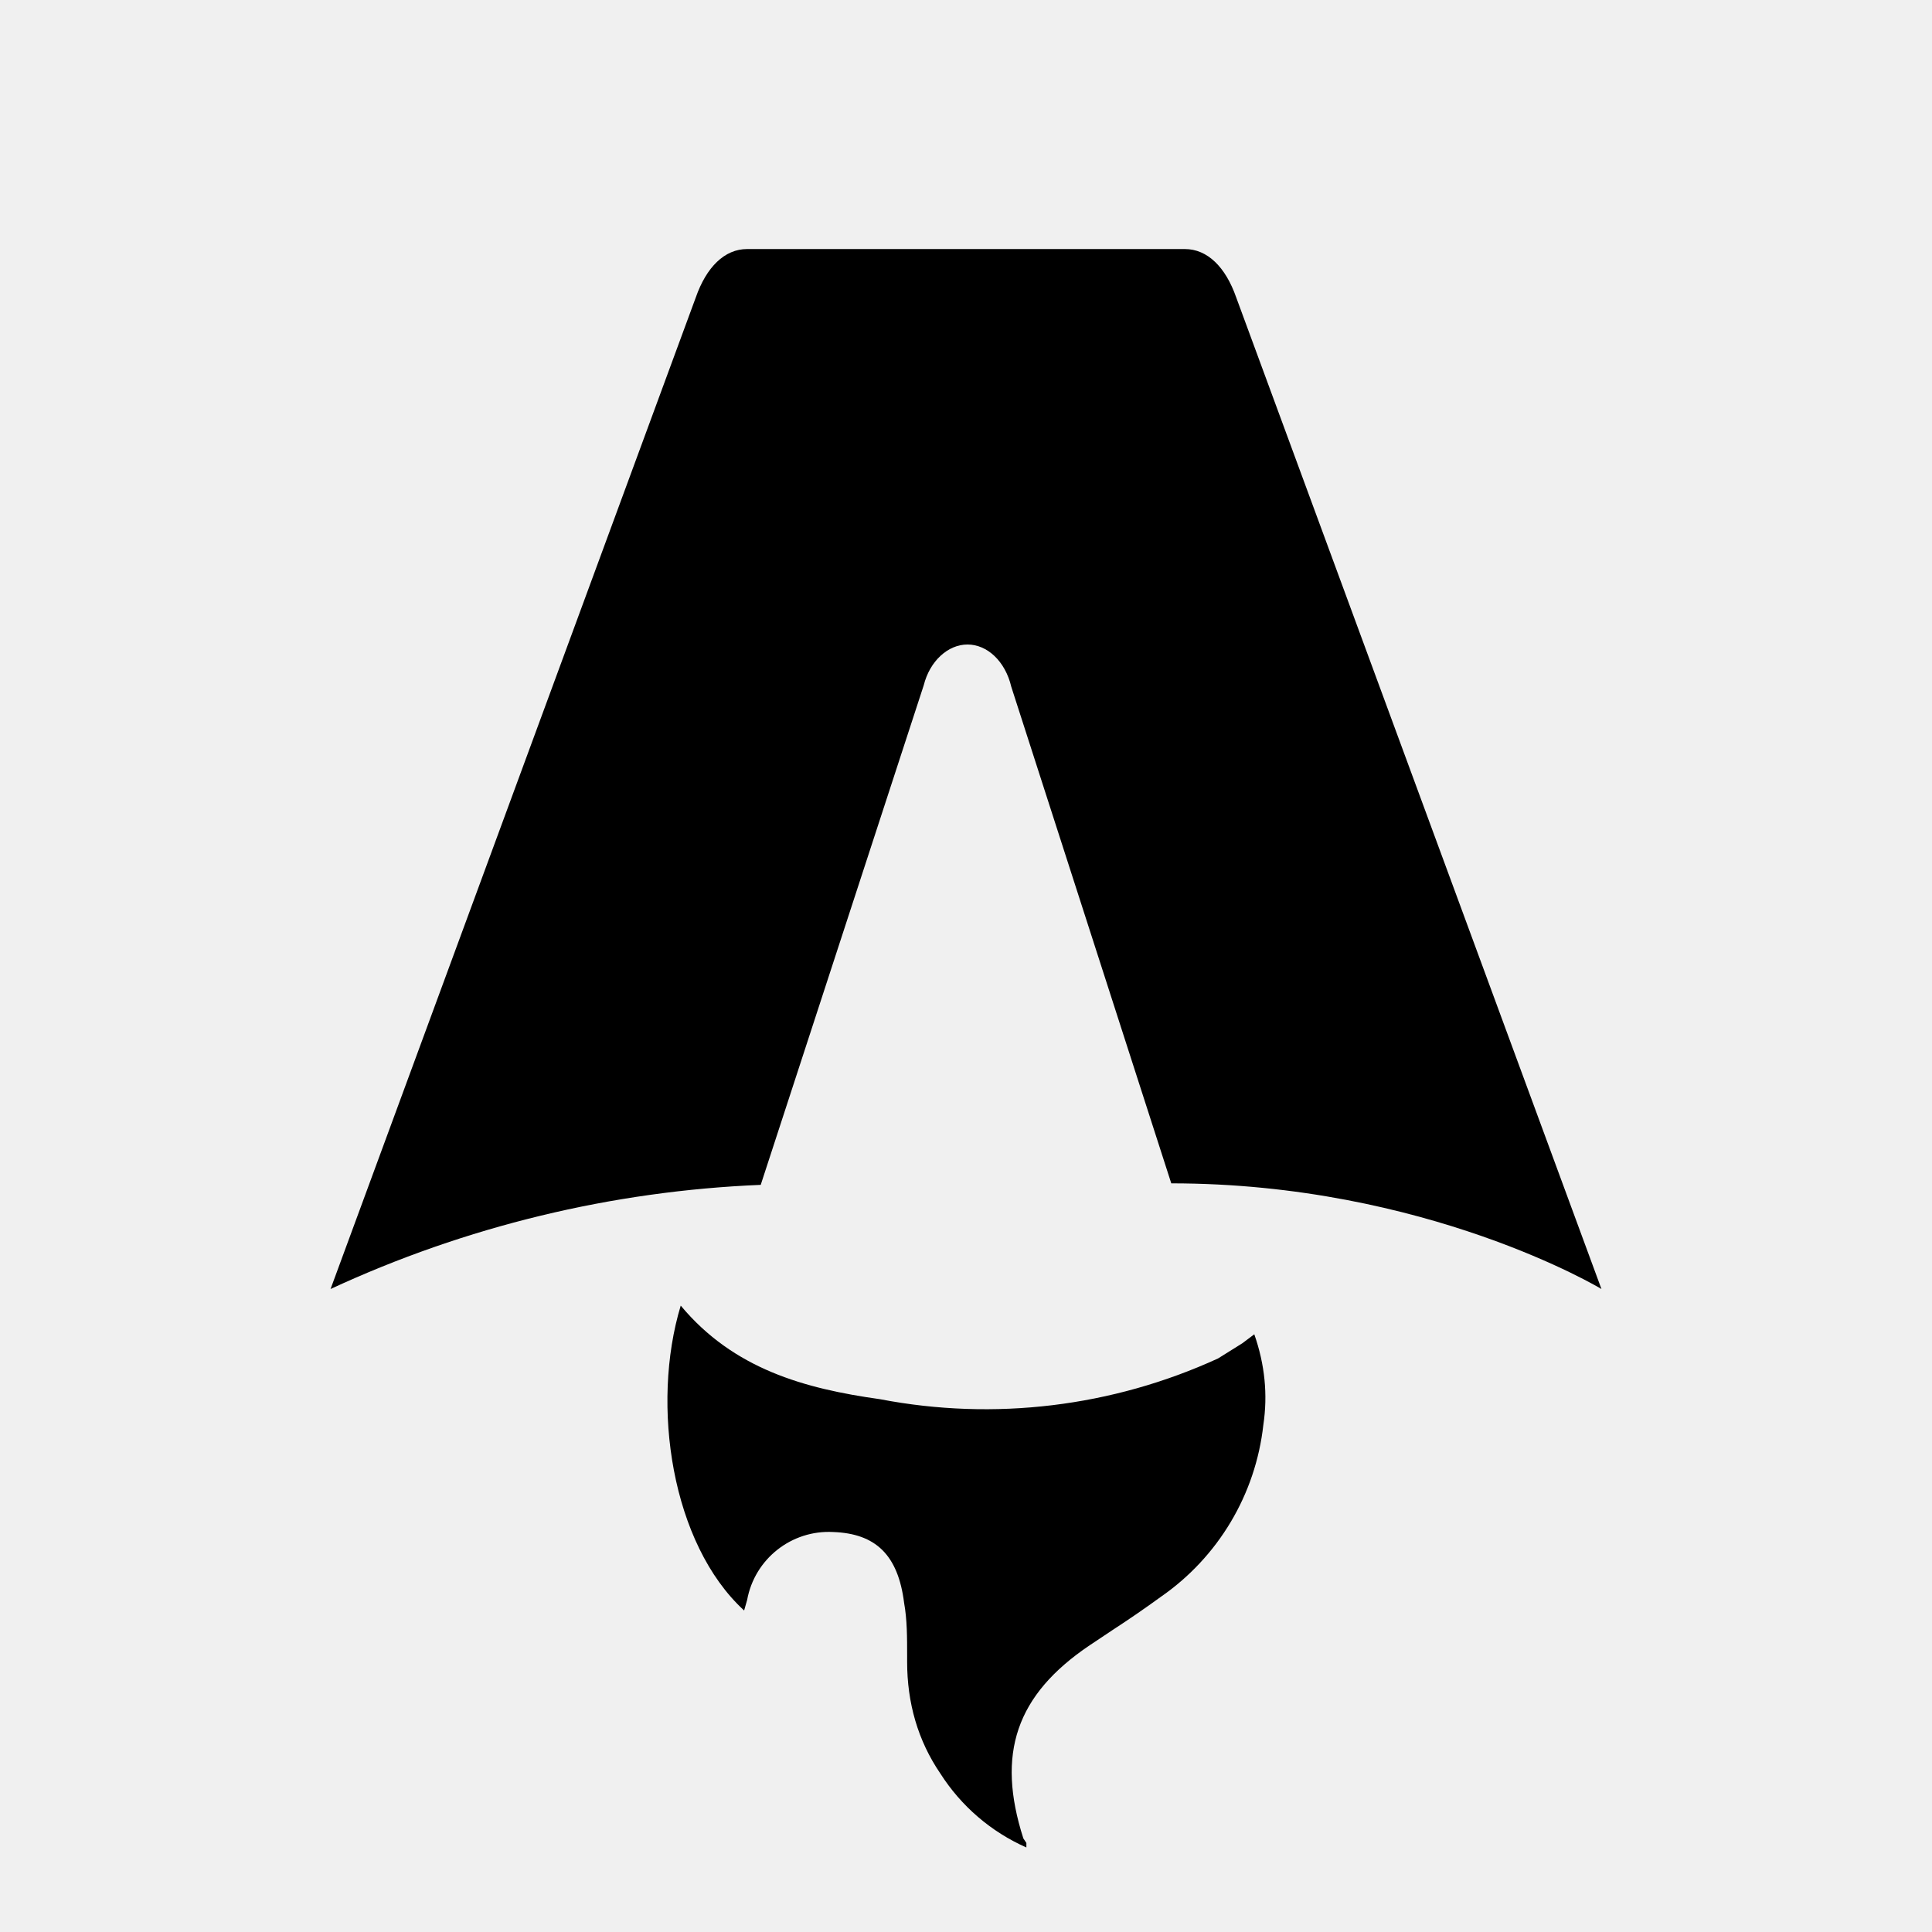
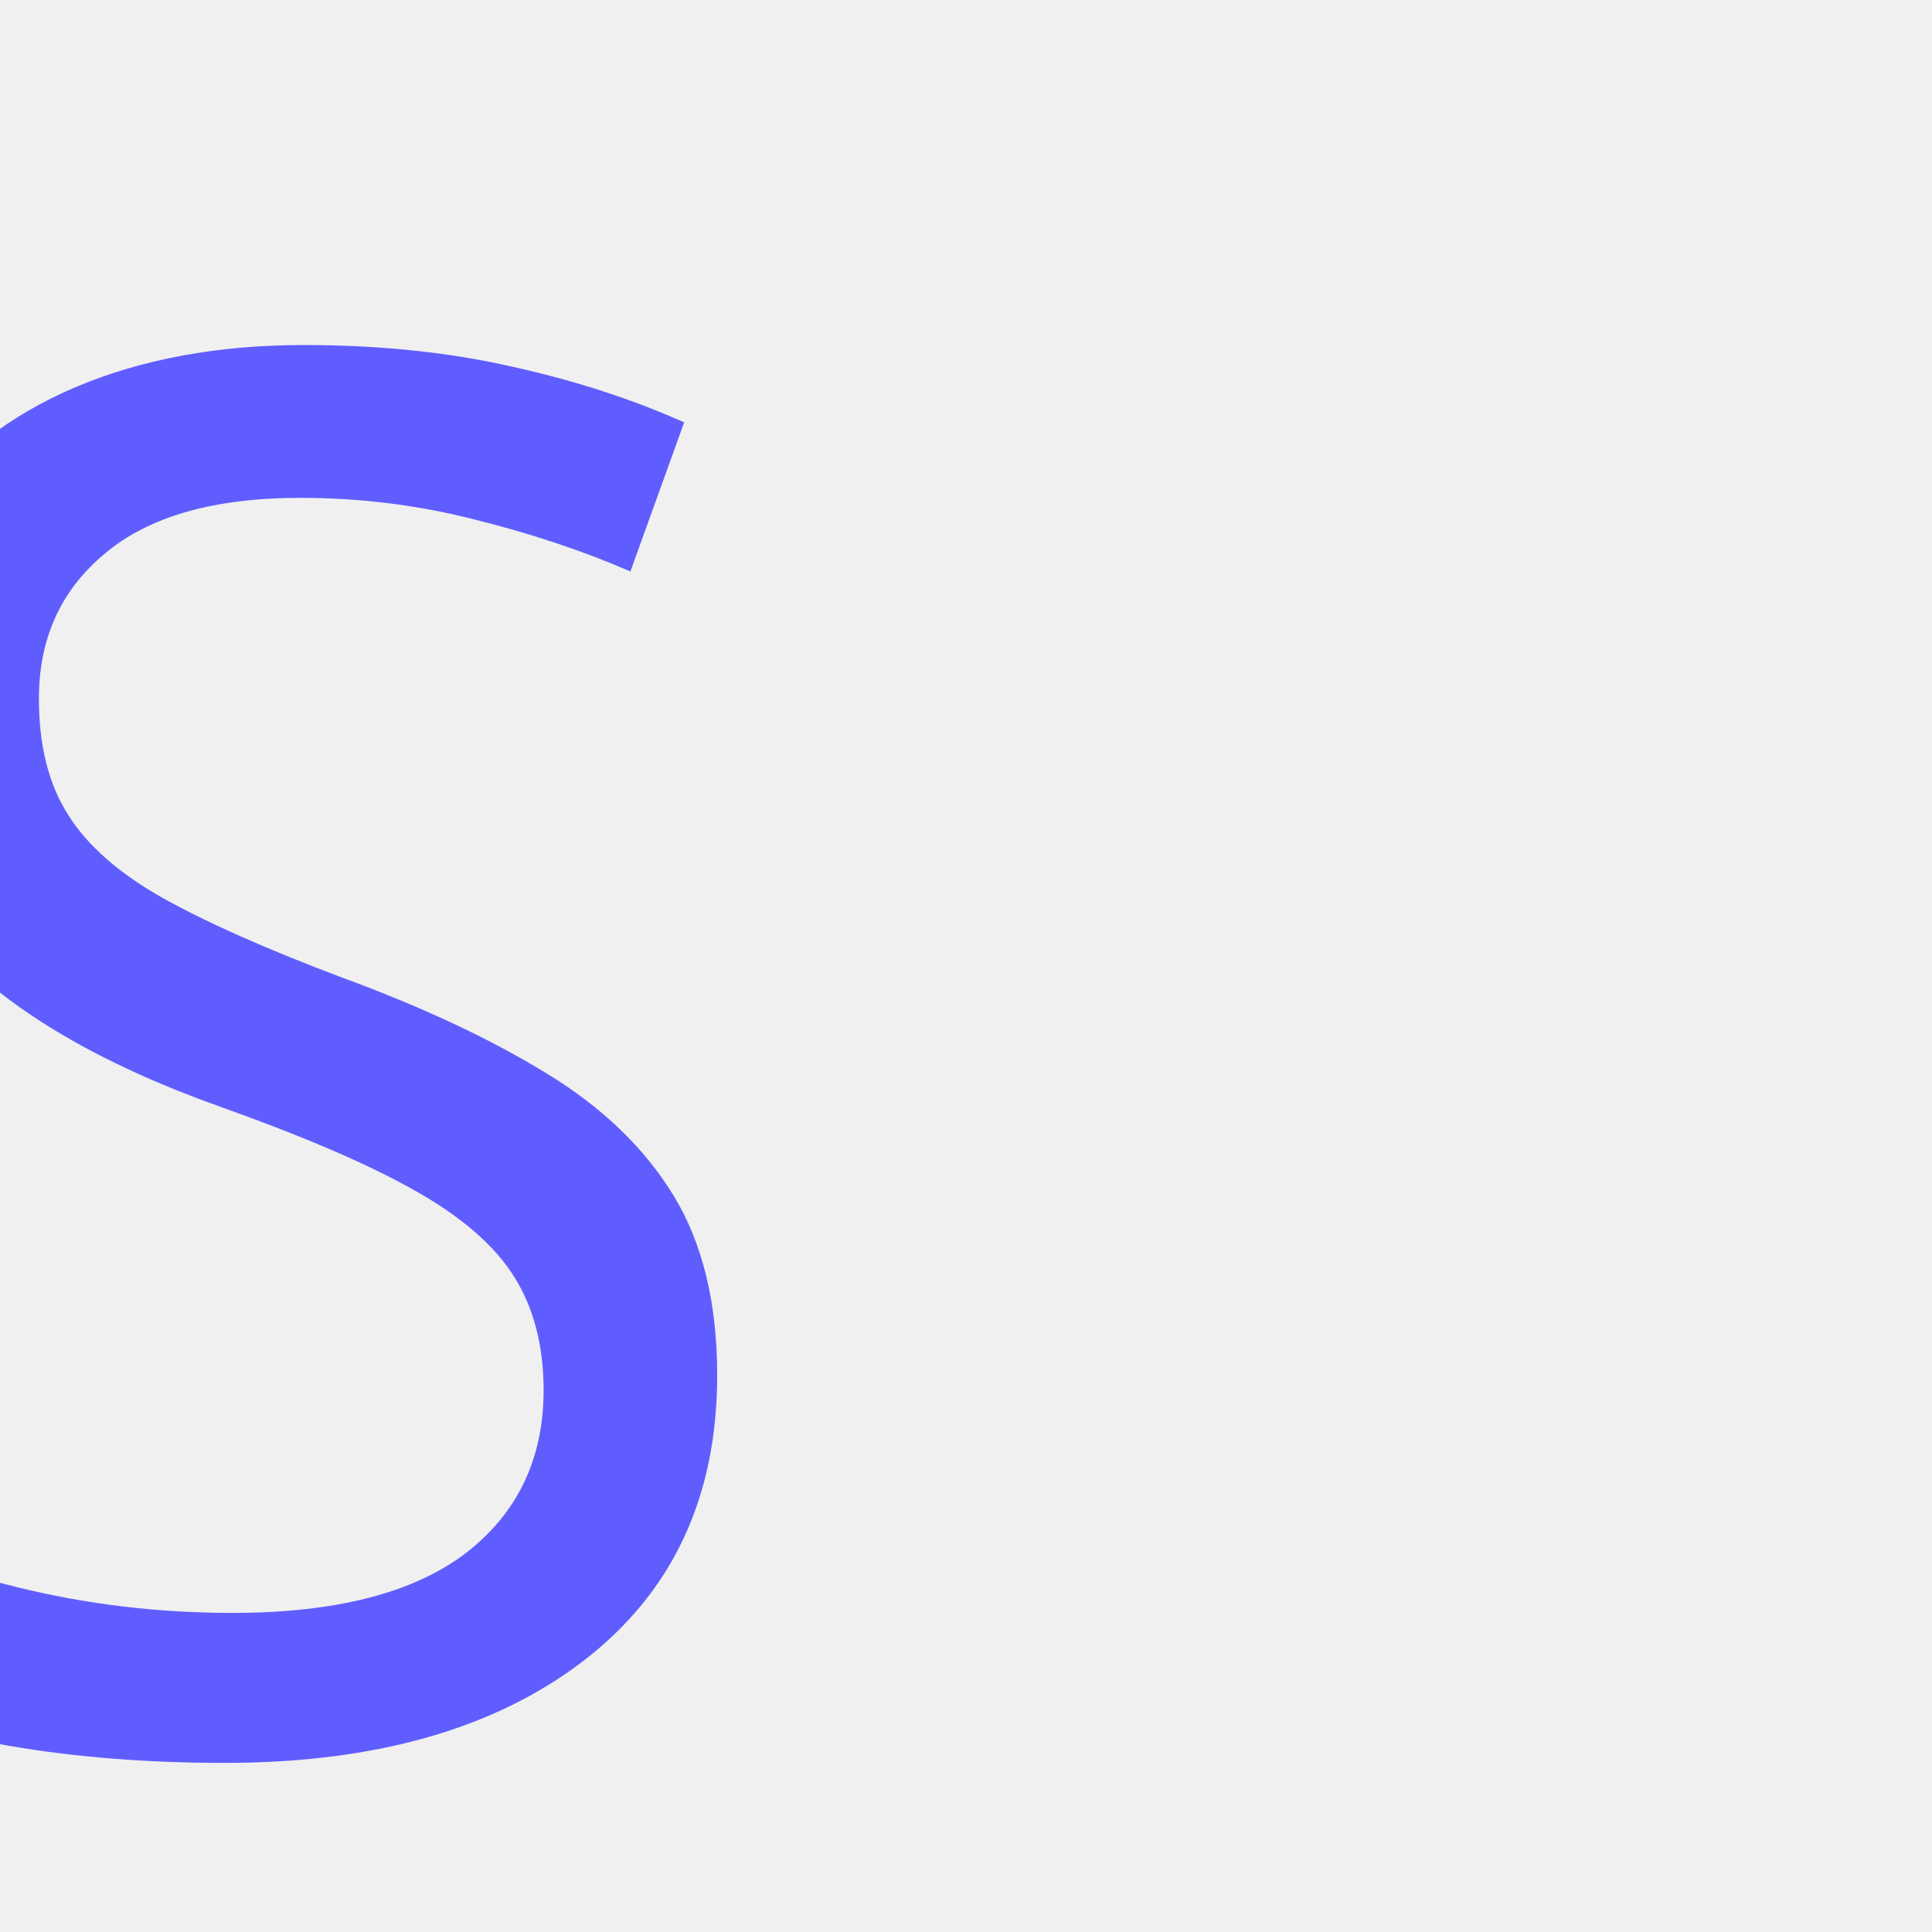
- <svg xmlns="http://www.w3.org/2000/svg" fill="none" viewBox="0 0 128 128">
-   <path d="M50.4 78.5a75.1 75.1 0 0 0-28.5 6.9l24.2-65.7c.7-2 1.9-3.2 3.4-3.2h29c1.5 0 2.7 1.2 3.4 3.2l24.2 65.7s-11.6-7-28.5-7L67 45.5c-.4-1.7-1.6-2.8-2.9-2.8-1.3 0-2.5 1.1-2.9 2.7L50.4 78.5Zm-1.1 28.2Zm-4.2-20.2c-2 6.6-.6 15.8 4.2 20.2a17.5 17.5 0 0 1 .2-.7 5.5 5.5 0 0 1 5.7-4.5c2.8.1 4.3 1.5 4.7 4.7.2 1.1.2 2.3.2 3.5v.4c0 2.7.7 5.2 2.2 7.4a13 13 0 0 0 5.7 4.9v-.3l-.2-.3c-1.8-5.6-.5-9.5 4.4-12.8l1.5-1a73 73 0 0 0 3.2-2.2 16 16 0 0 0 6.8-11.4c.3-2 .1-4-.6-6l-.8.6-1.6 1a37 37 0 0 1-22.4 2.7c-5-.7-9.7-2-13.2-6.2Z" />
-   <style>
-         path { fill: #000; }
-         @media (prefers-color-scheme: dark) {
-             path { fill: #FFF; }
-         }
-     </style>
+ <svg xmlns="http://www.w3.org/2000/svg" width="32" height="32" viewBox="0 0 32 32" version="1.1" id="svg1">
+   <defs id="defs1" />
+   <g id="layer1">
+     <text xml:space="preserve" style="font-size:32px;font-family:Impact;-inkscape-font-specification:Impact;text-align:center;writing-mode:lr-tb;direction:ltr;text-anchor:middle;fill:#605dff;fill-opacity:1" x="15.724" y="28.886" id="text1">
+       <tspan id="tspan1" x="15.724" y="28.886">PS</tspan>
+     </text>
+   </g>
</svg>
